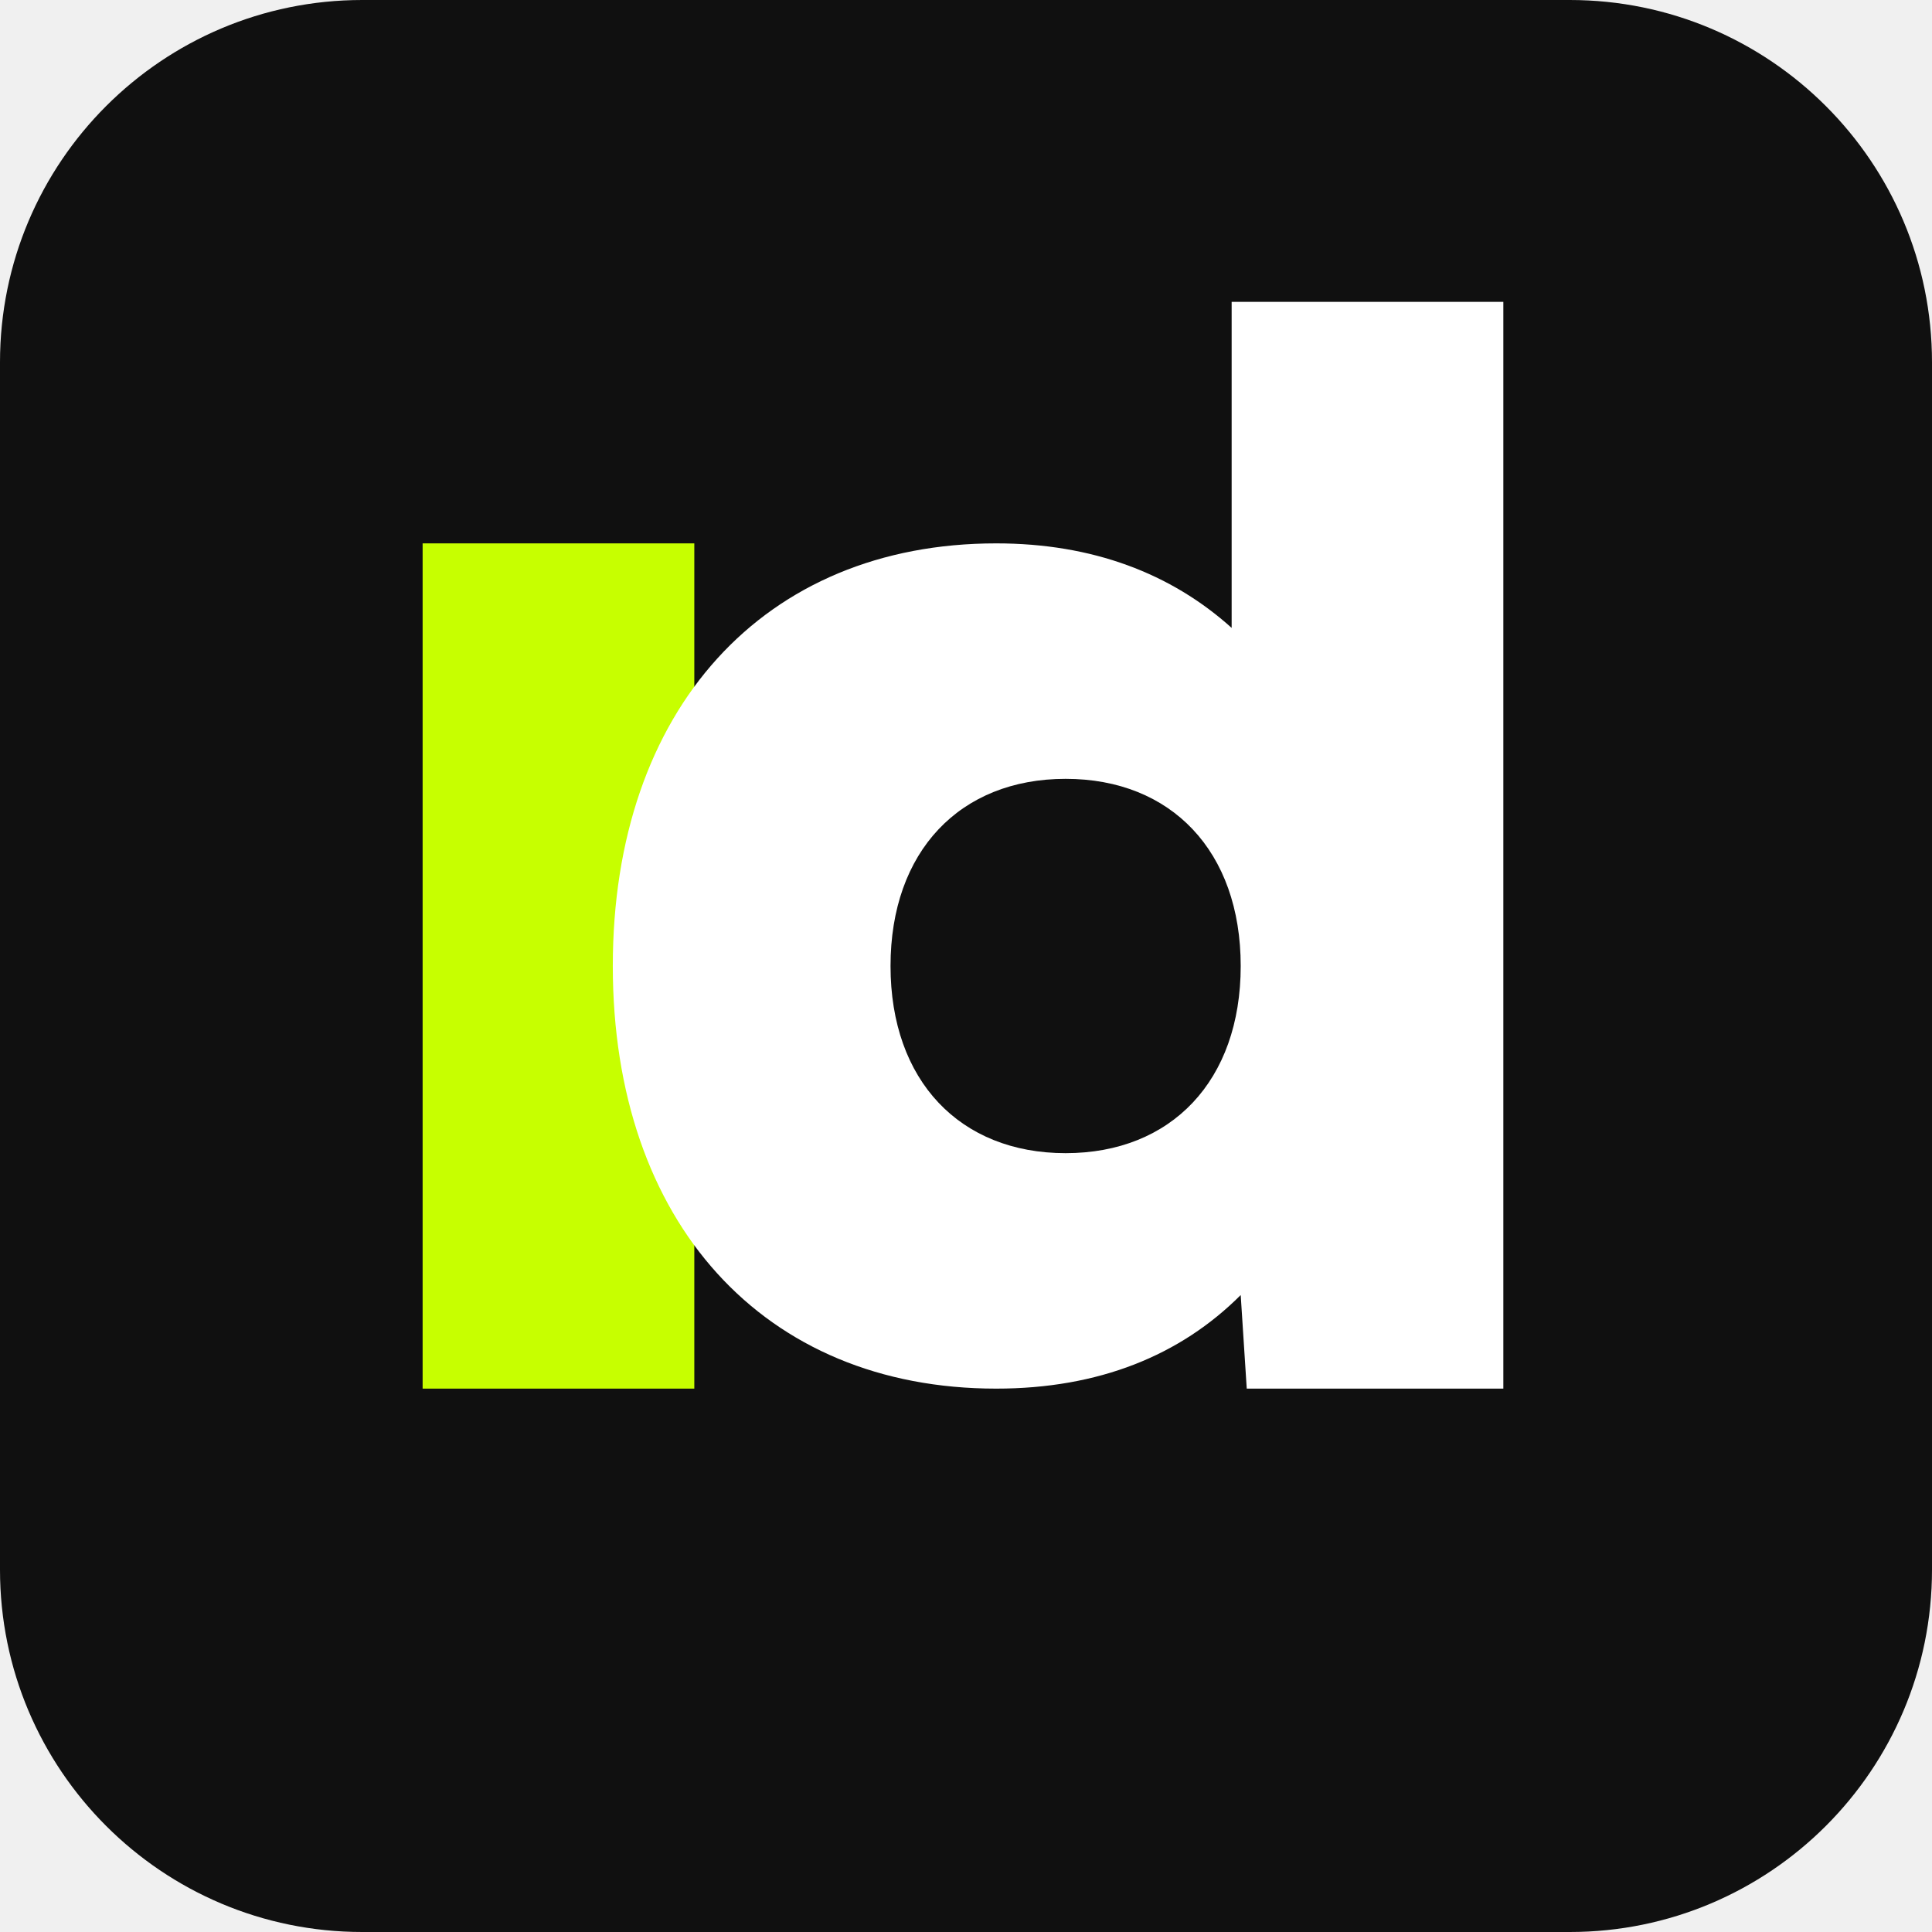
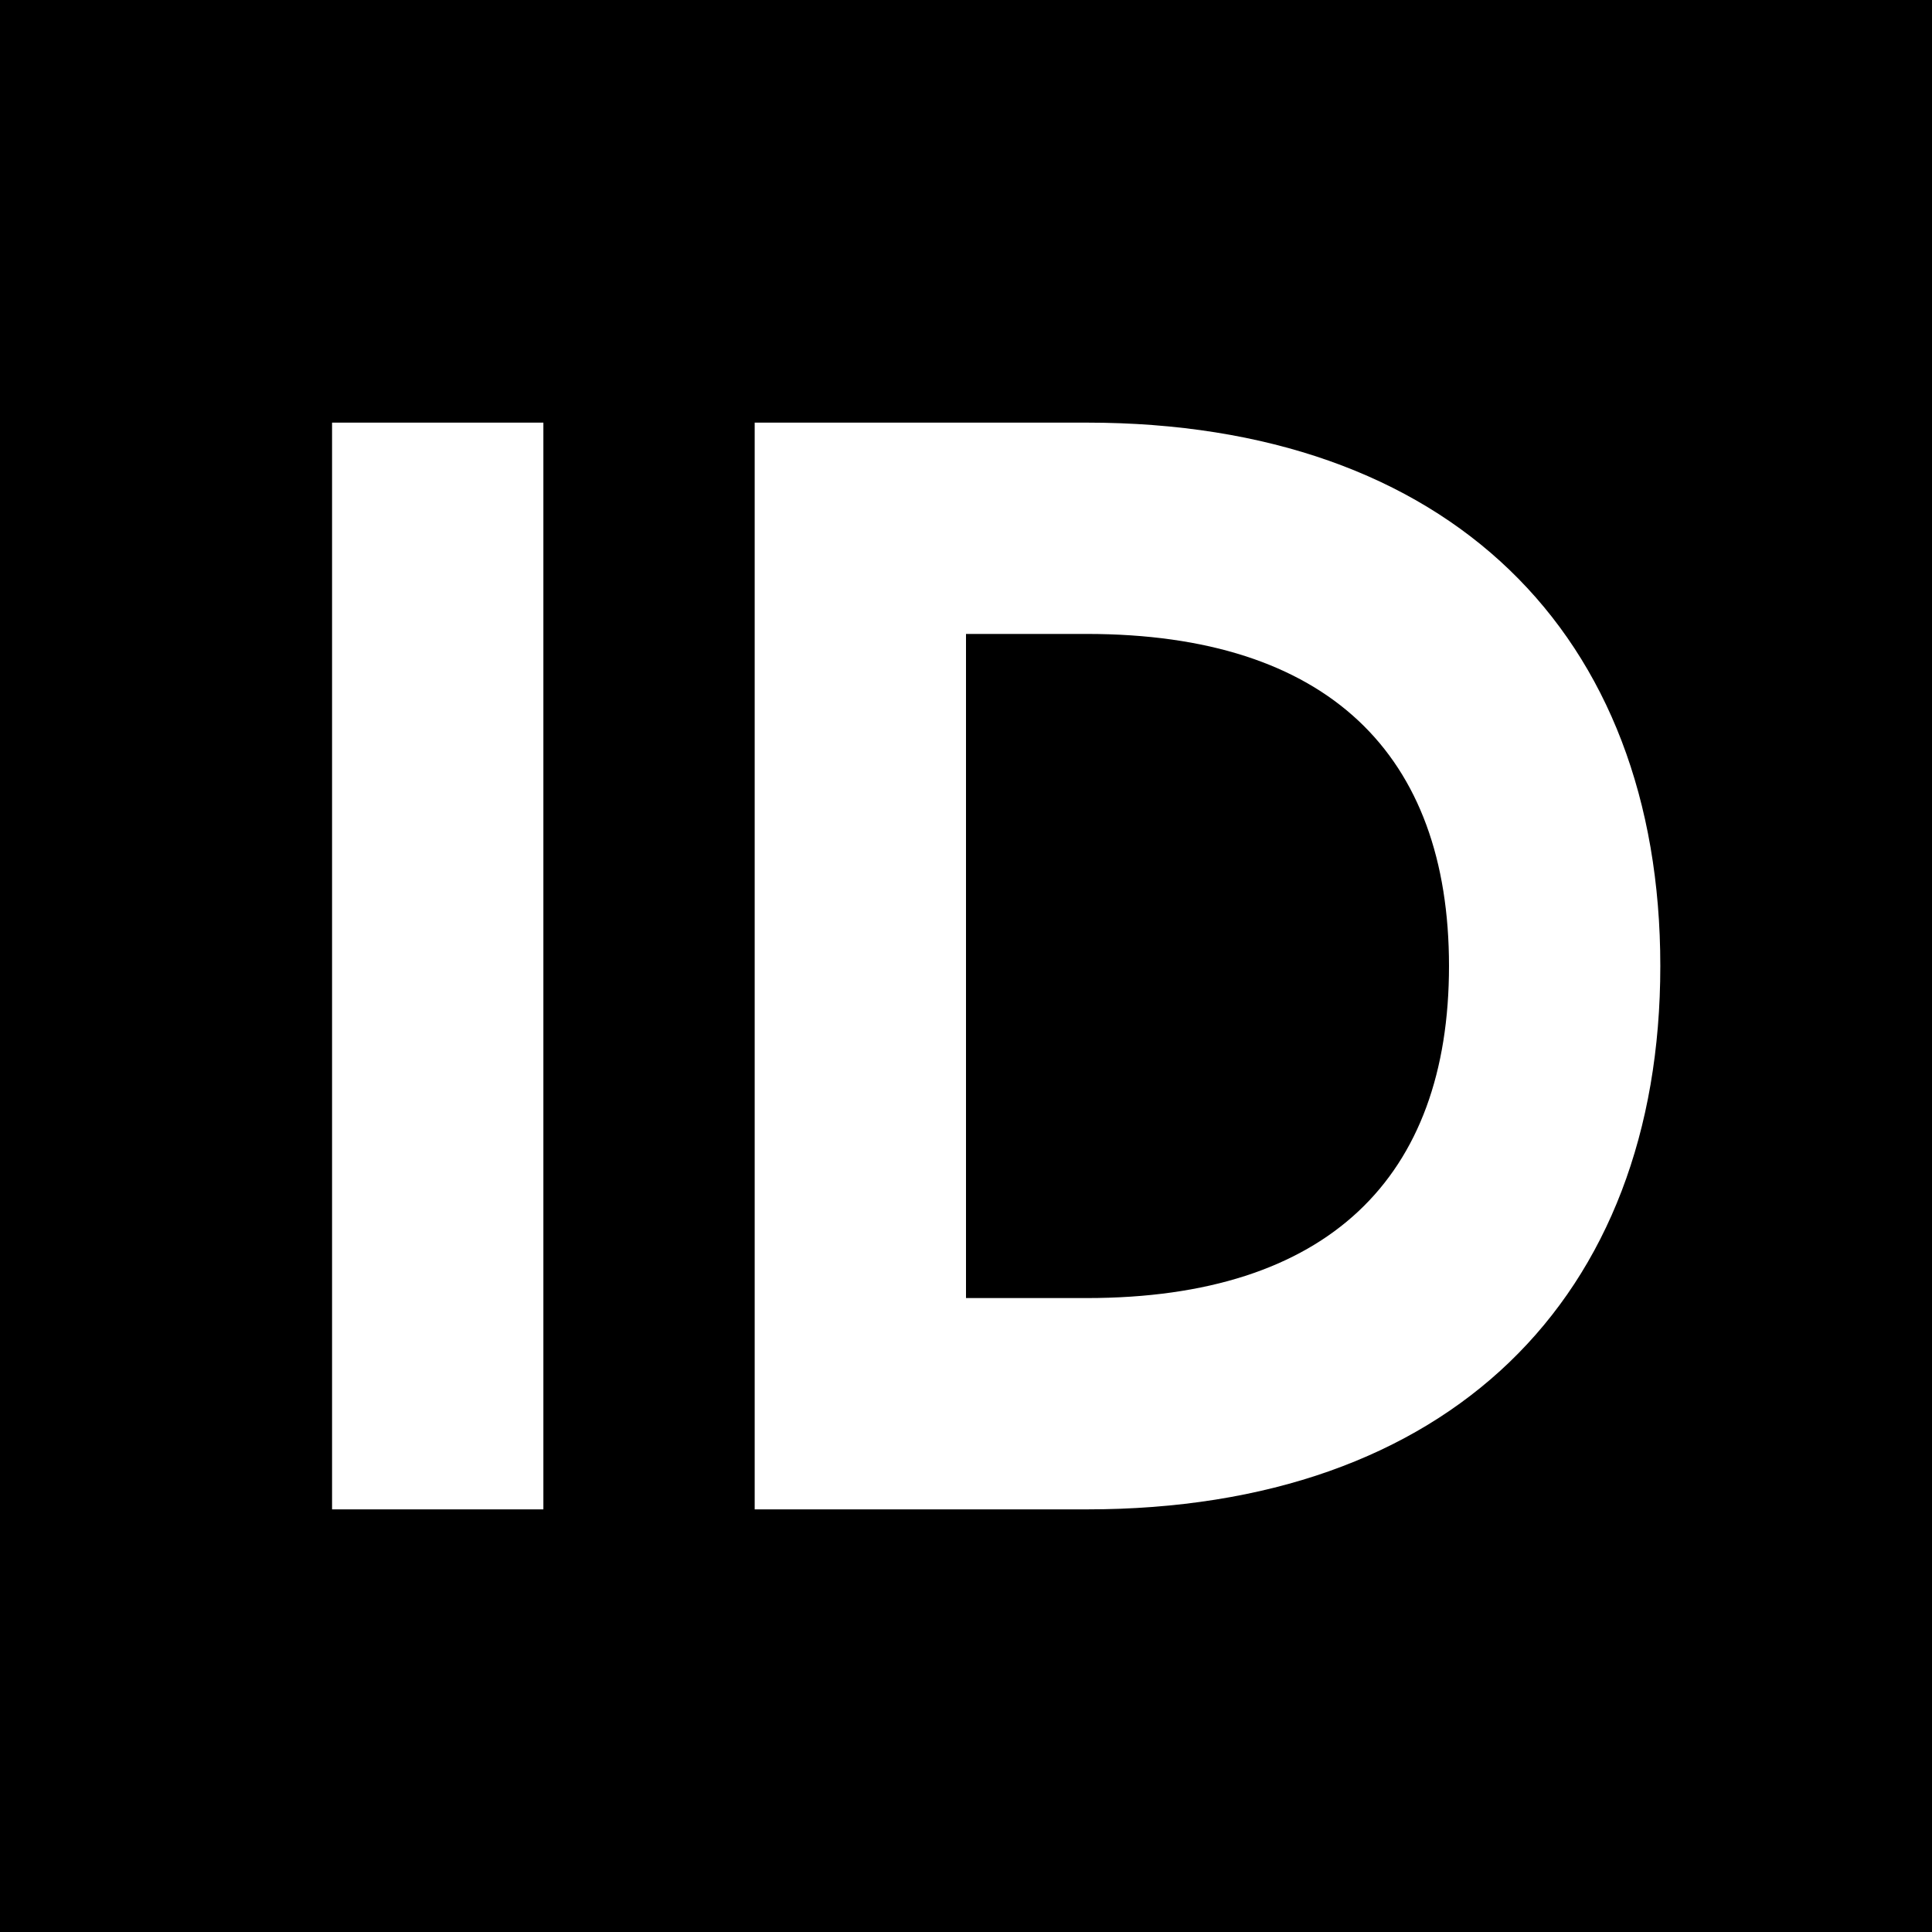
- <svg xmlns="http://www.w3.org/2000/svg" viewBox="0 0 64 64">
-   <rect width="64" height="64" rx="12" fill="#101010" />
-   <path d="M14 18h9v28h-9z" fill="#c7ff00" />
-   <path d="M33 46c-7.7 0-12.7-5.5-12.7-14s5-14 12.7-14c3.2 0 5.8 1 7.8 2.8V10h9v36h-8.5l-.2-3.1C39.1 44.9 36.4 46 33 46Zm2.3-7.8c3.5 0 5.8-2.4 5.8-6.2s-2.3-6.2-5.8-6.2-5.8 2.4-5.8 6.2 2.3 6.2 5.8 6.2Z" fill="#fff" />
+ <svg xmlns="http://www.w3.org/2000/svg" width="64" height="64" viewBox="0 0 64 64">
+   <rect width="64" height="64" fill="#000000" />
+   <path d="M11 14h7v36h-7z" fill="#ffffff" />
+   <path fill-rule="evenodd" d="M25 14h11c12 0 19 7 19 18s-7 18-19 18H25V14Zm7 7v22h4c8 0 12-4 12-11s-4-11-12-11h-4Z" fill="#ffffff" />
</svg>
